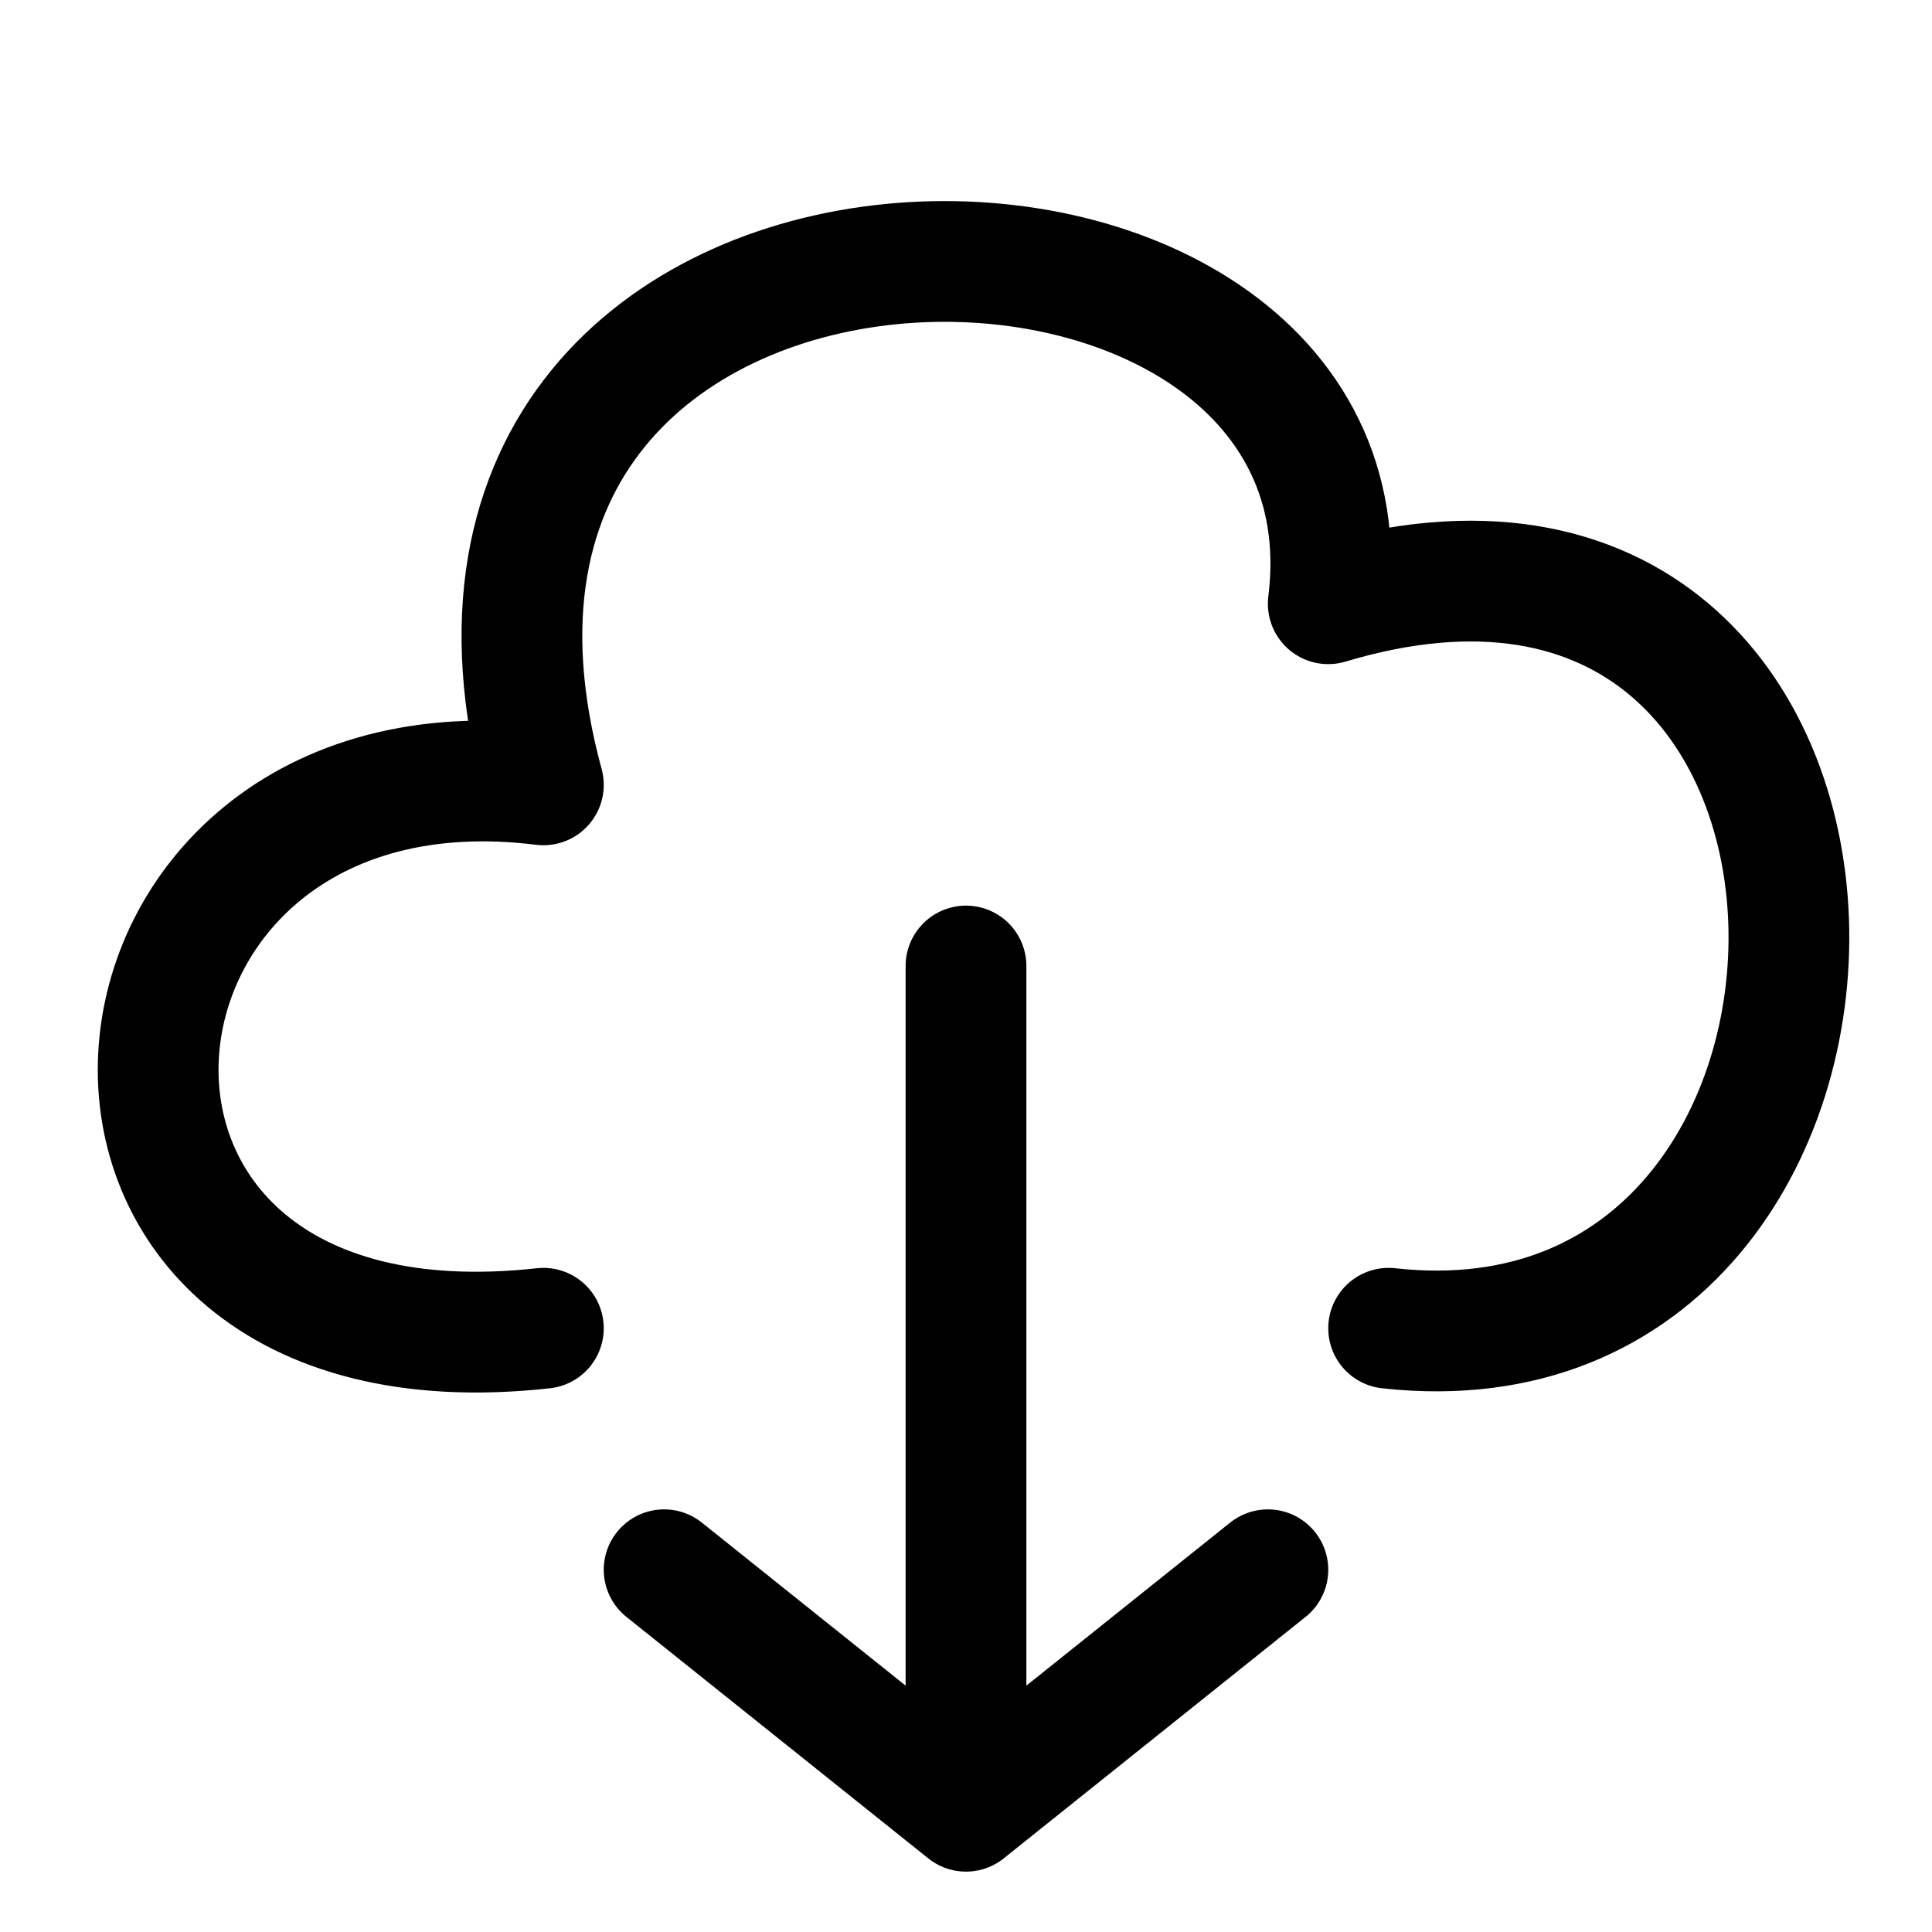
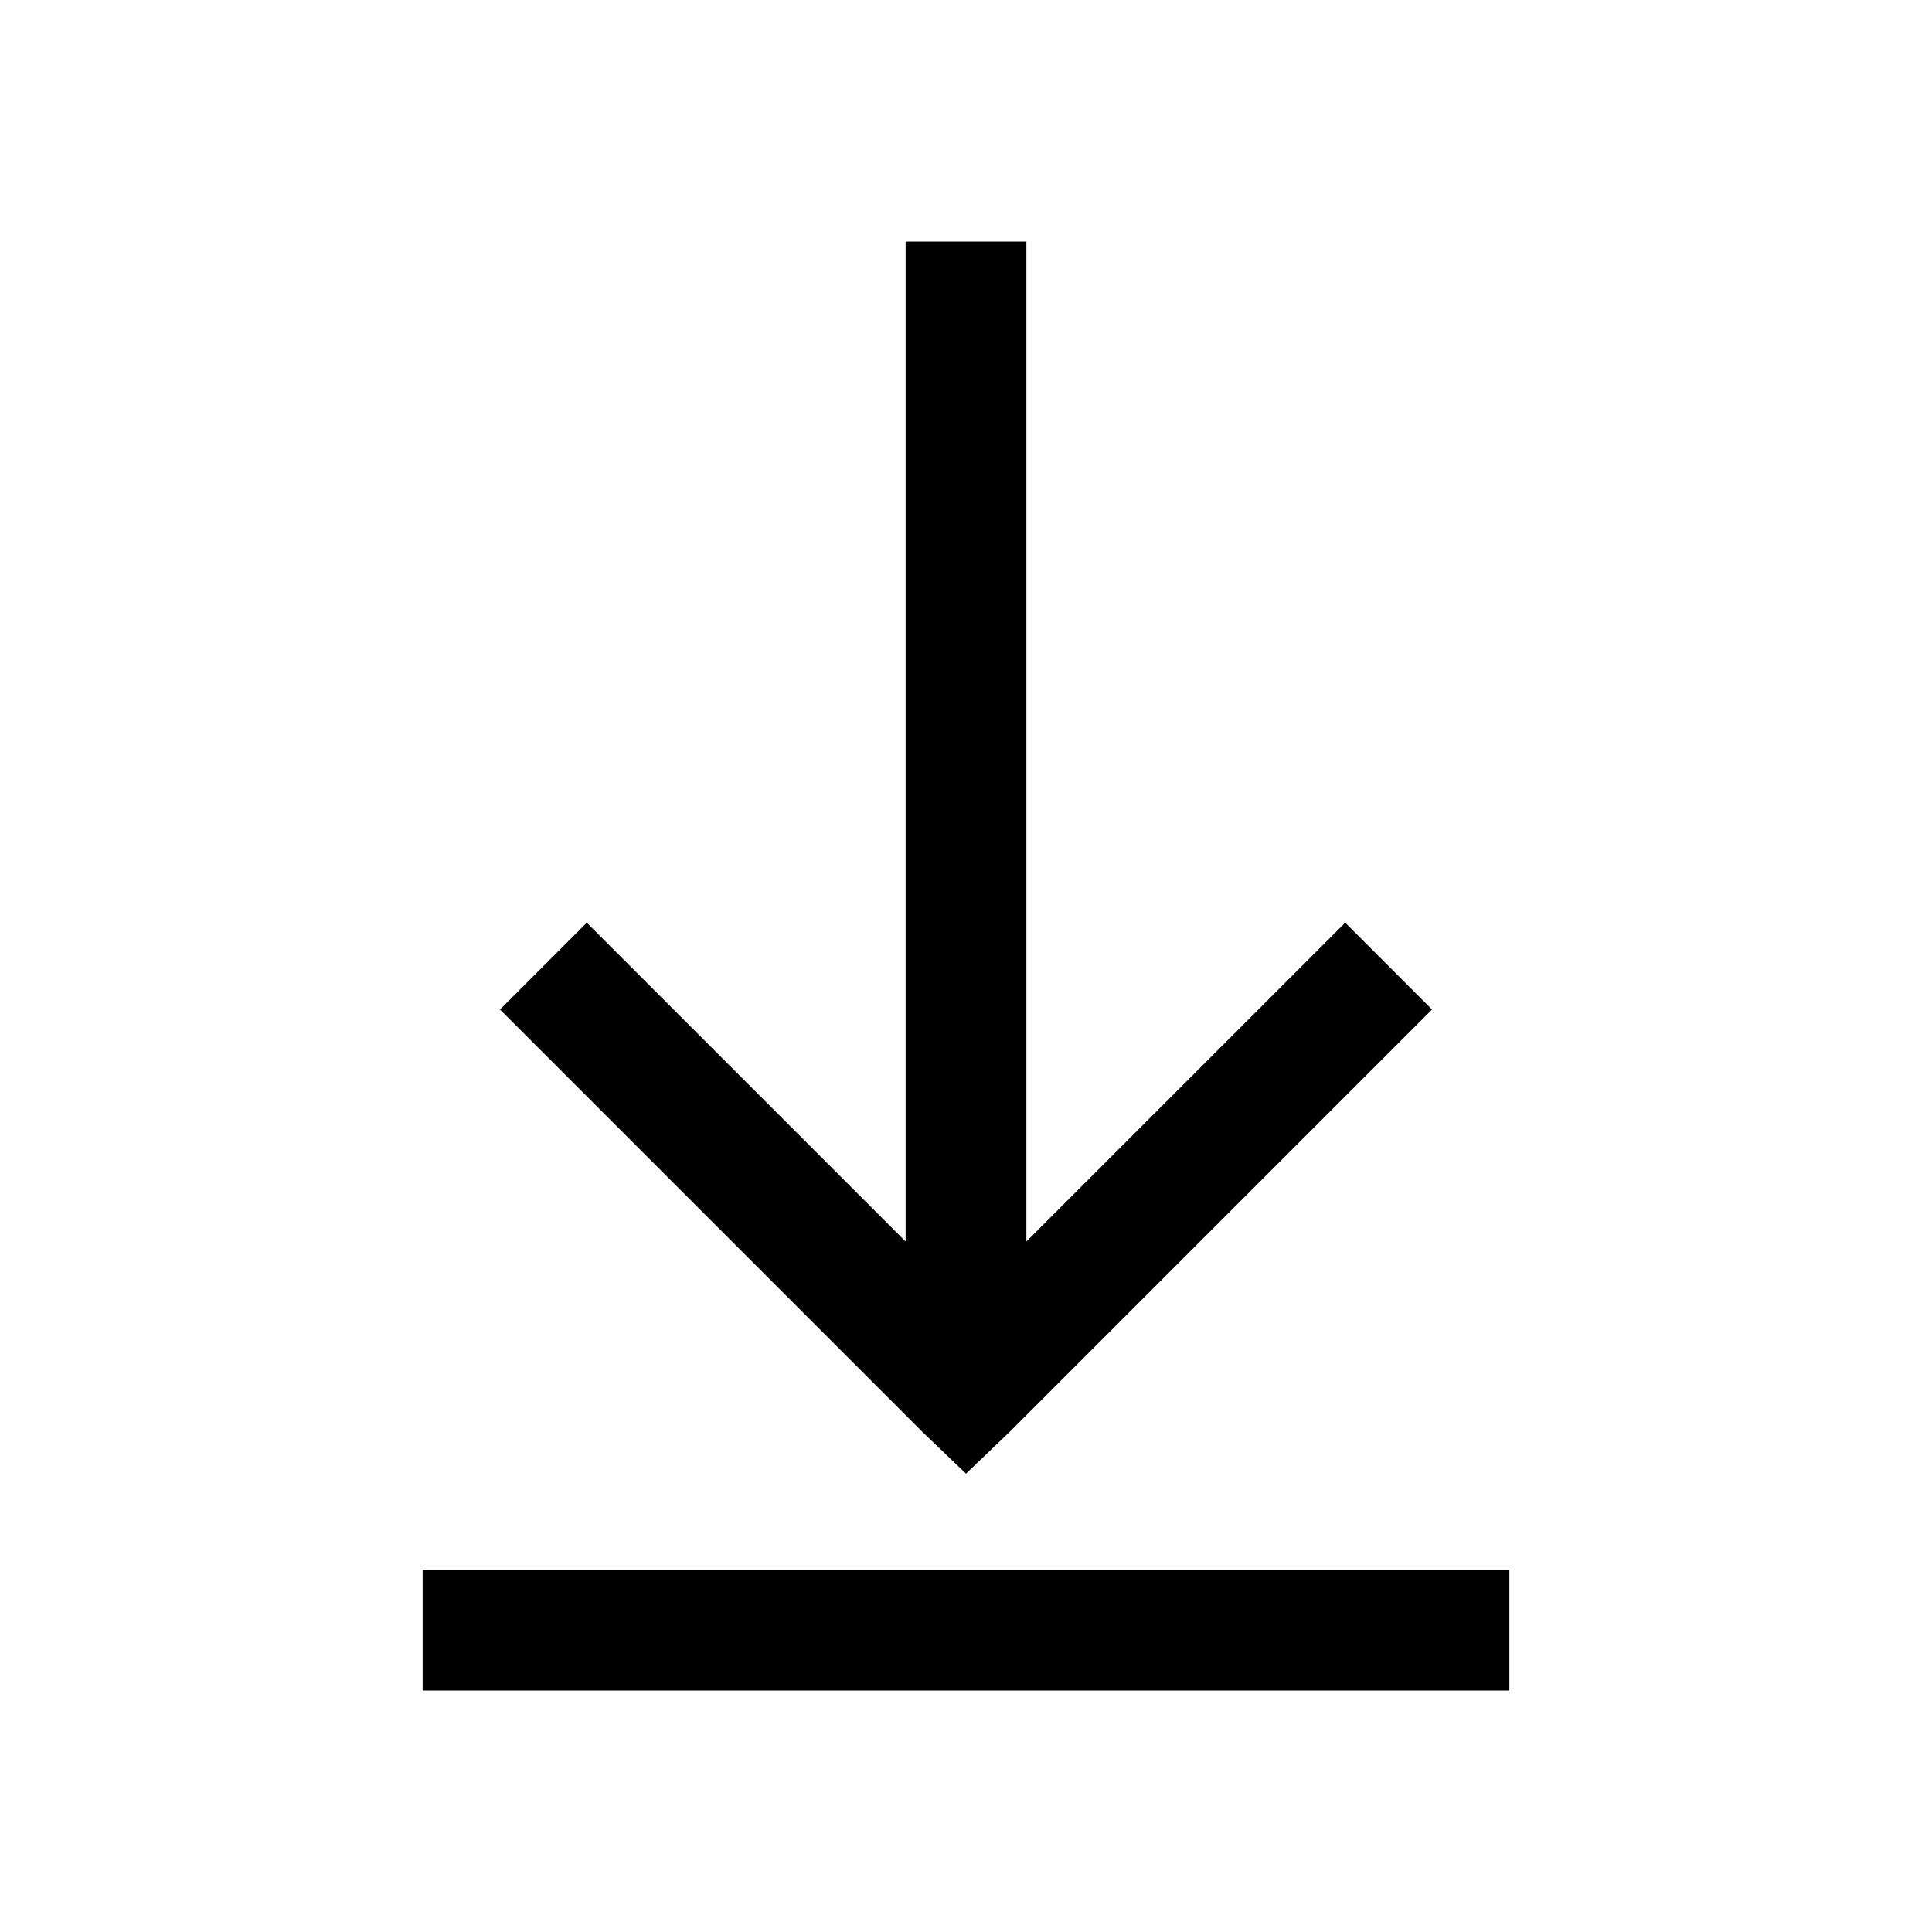
- <svg xmlns="http://www.w3.org/2000/svg" id="i-download" viewBox="0 0 32 32" width="32" height="32" fill="none" stroke="currentcolor" stroke-linecap="round" stroke-linejoin="round" stroke-width="2">
-   <path d="M9 22 C0 23 1 12 9 13 6 2 23 2 22 10 32 7 32 23 23 22 M11 26 L16 30 21 26 M16 16 L16 30" />
+ <svg xmlns="http://www.w3.org/2000/svg" version="1.1" width="32" height="32" viewBox="0 0 32 32">
+   <path d="M15 4h2v16.563l5.281-5.281 1.438 1.438-7 7-0.719 0.688-0.719-0.688-7-7 1.438-1.438 5.281 5.281v-16.563zM7 26h18v2h-18v-2z" />
</svg>
